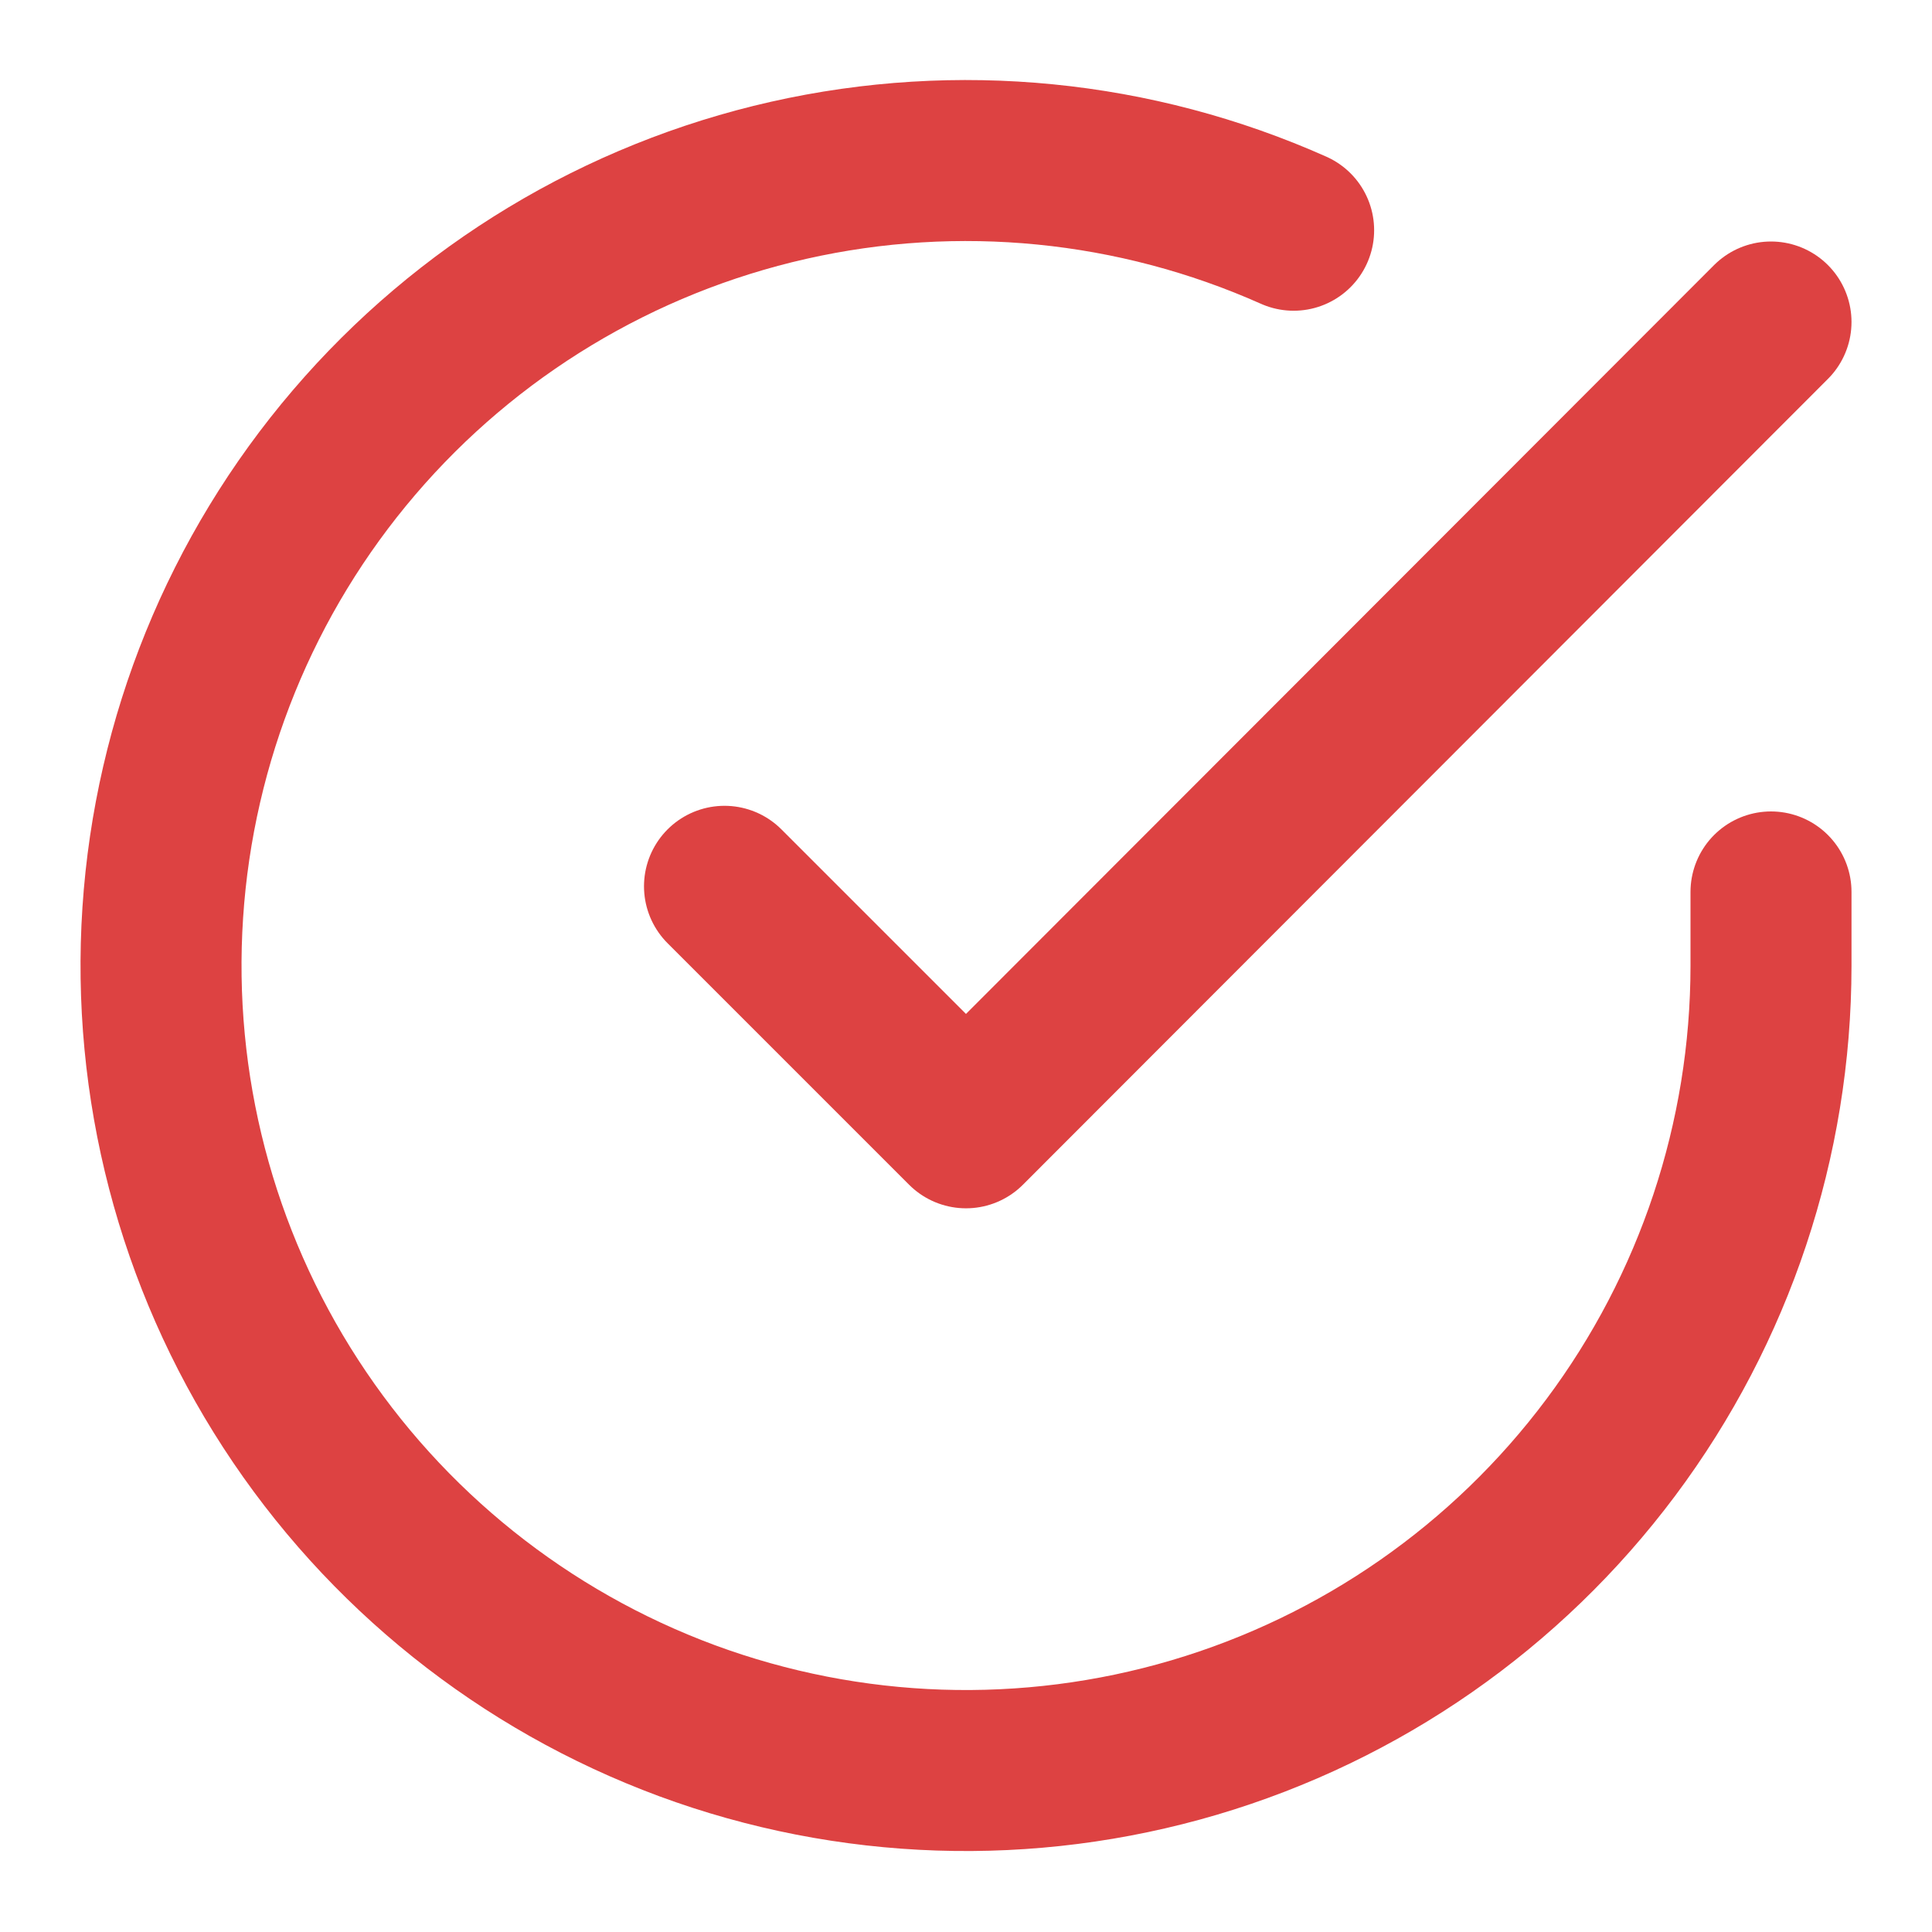
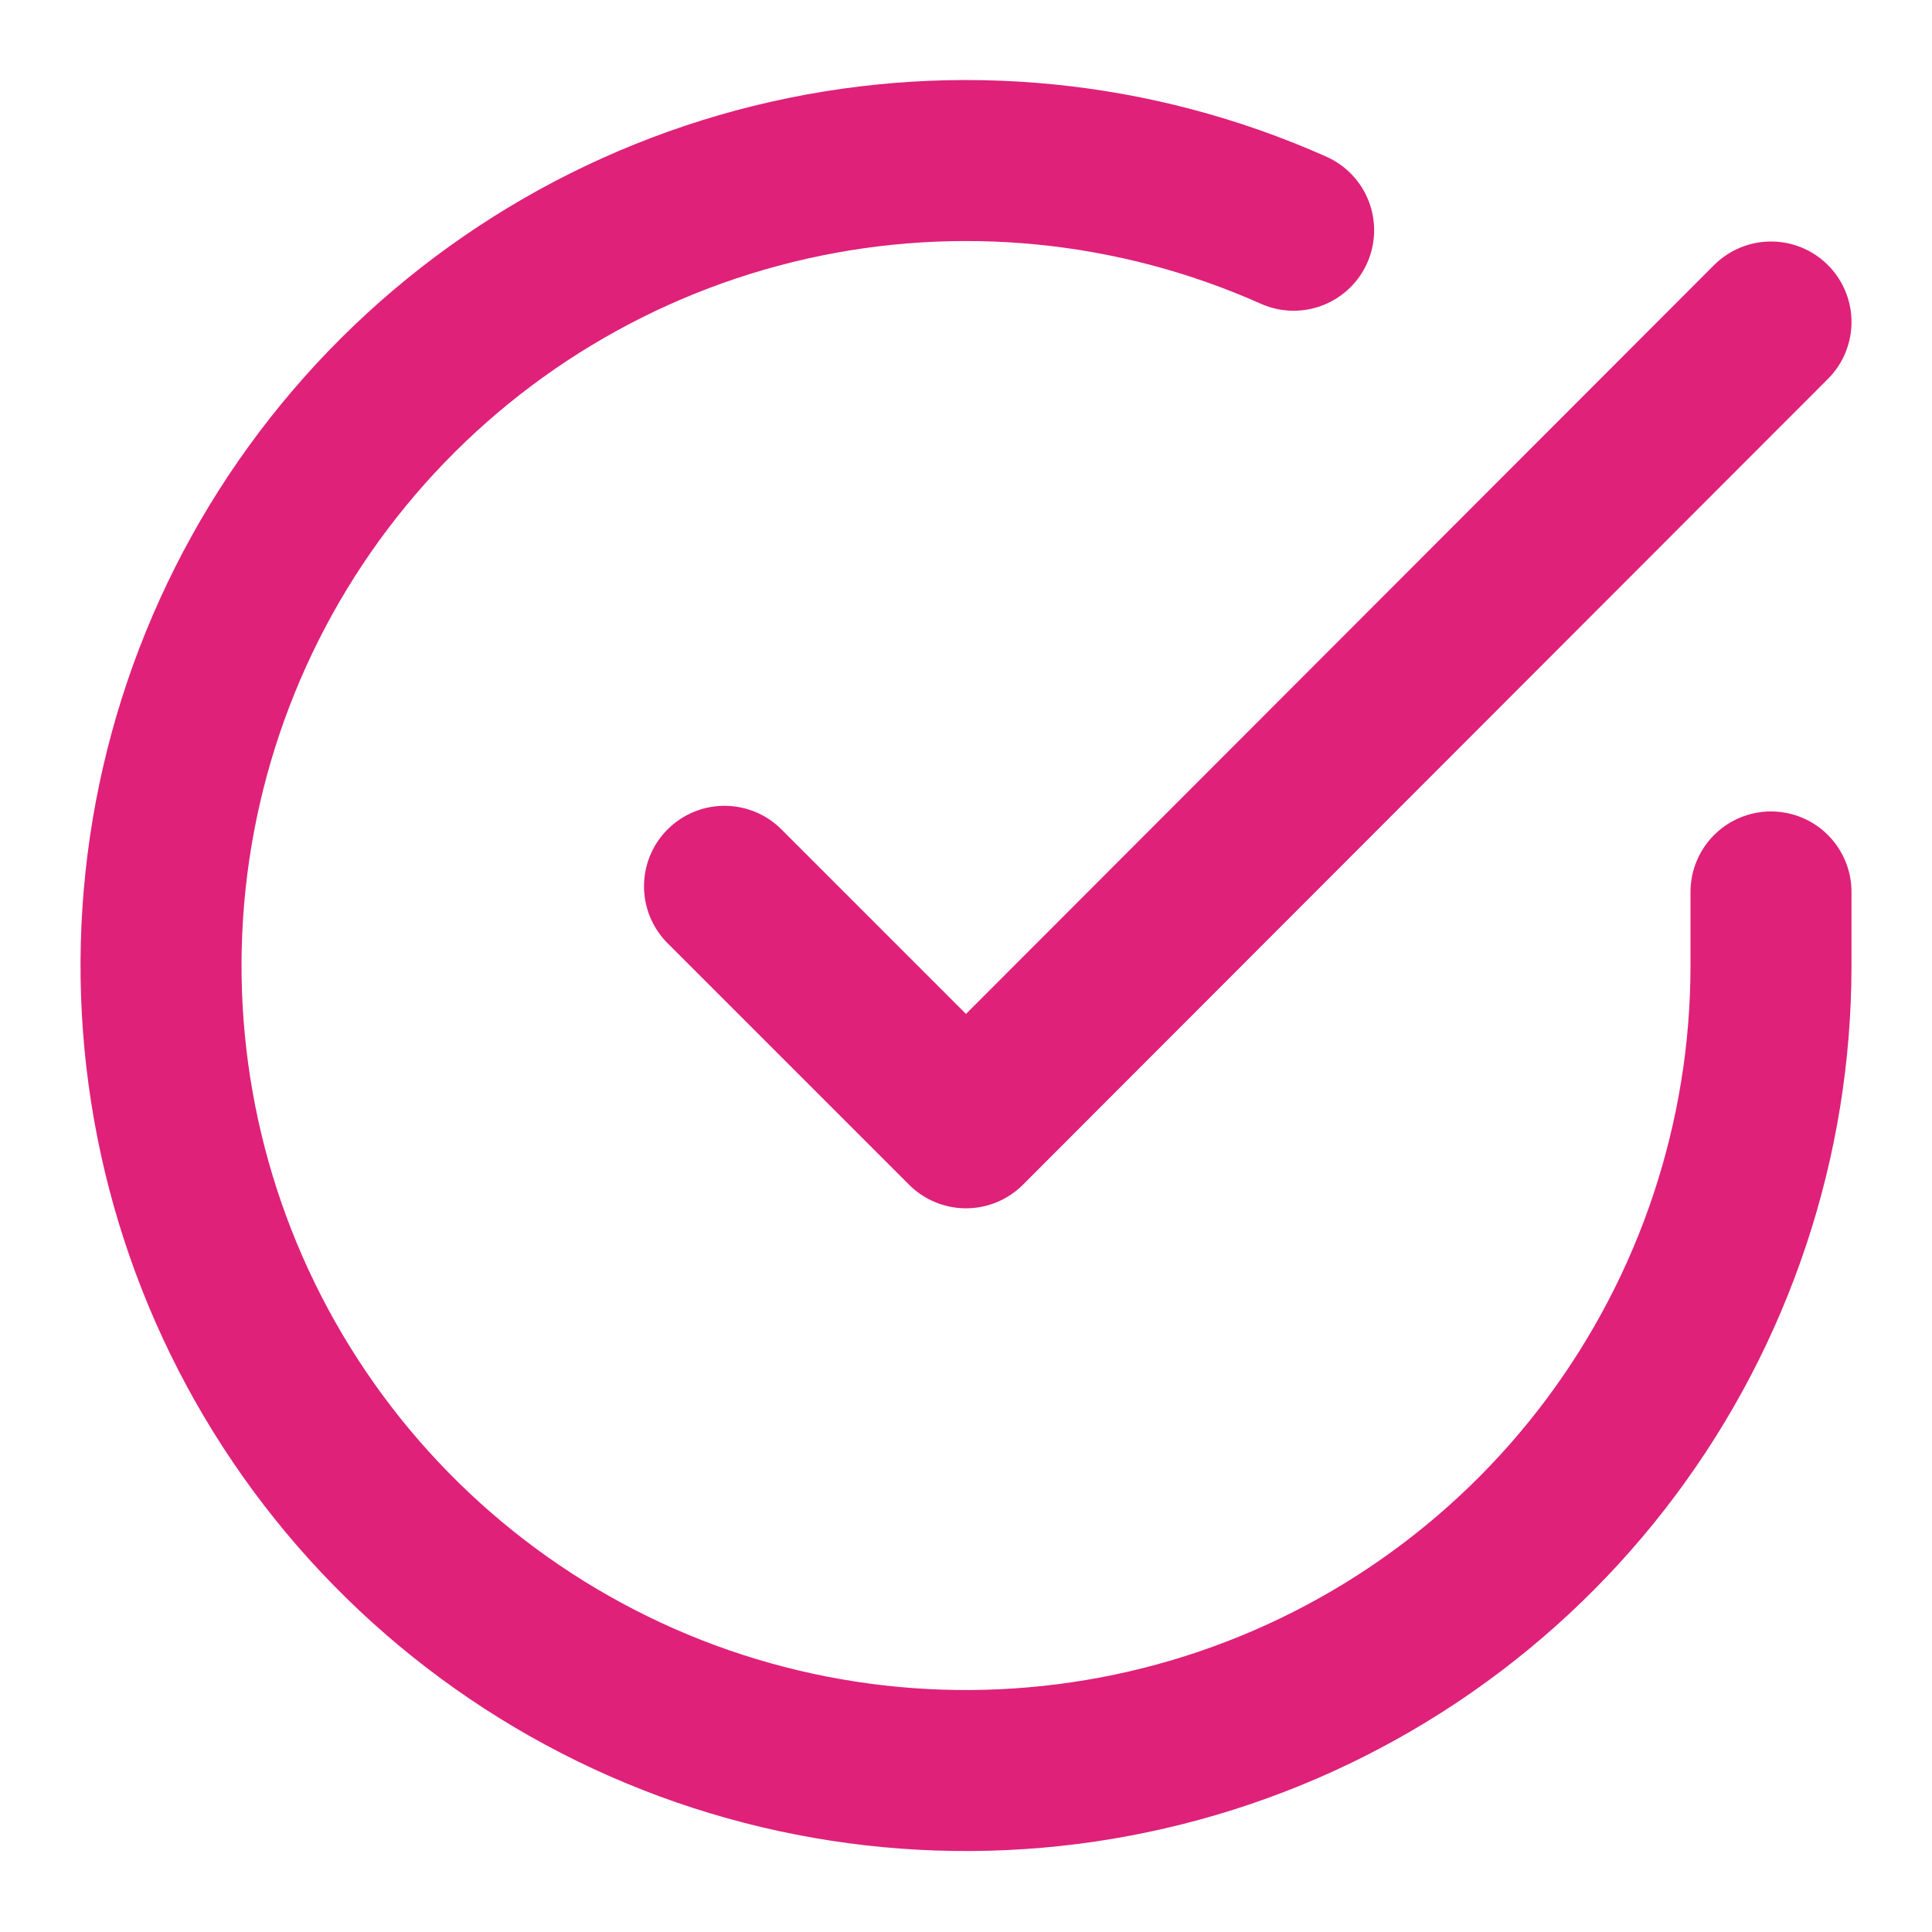
<svg xmlns="http://www.w3.org/2000/svg" width="24" height="24" viewBox="0 0 24 24" fill="none">
-   <path d="M22 11.08V12C21.999 14.156 21.3 16.255 20.009 17.982C18.718 19.709 16.903 20.973 14.835 21.584C12.767 22.195 10.557 22.122 8.534 21.375C6.512 20.627 4.785 19.246 3.611 17.437C2.437 15.628 1.88 13.488 2.022 11.336C2.164 9.185 2.997 7.136 4.398 5.497C5.799 3.858 7.693 2.715 9.796 2.24C11.9 1.765 14.1 1.982 16.07 2.86" stroke="#DD4242" stroke-width="2" stroke-linecap="round" stroke-linejoin="round" />
-   <path d="M22 4L12 14.01L9 11.01" stroke="#DD4242" stroke-width="2" stroke-linecap="round" stroke-linejoin="round" />
+   <path d="M22 11.08V12C21.999 14.156 21.3 16.255 20.009 17.982C18.718 19.709 16.903 20.973 14.835 21.584C12.767 22.195 10.557 22.122 8.534 21.375C6.512 20.627 4.785 19.246 3.611 17.437C2.437 15.628 1.88 13.488 2.022 11.336C2.164 9.185 2.997 7.136 4.398 5.497C5.799 3.858 7.693 2.715 9.796 2.24C11.9 1.765 14.1 1.982 16.07 2.86" stroke="#df2179" stroke-width="2" stroke-linecap="round" stroke-linejoin="round" />
+   <path d="M22 4L12 14.01L9 11.01" stroke="#df2179" stroke-width="2" stroke-linecap="round" stroke-linejoin="round" />
</svg>
